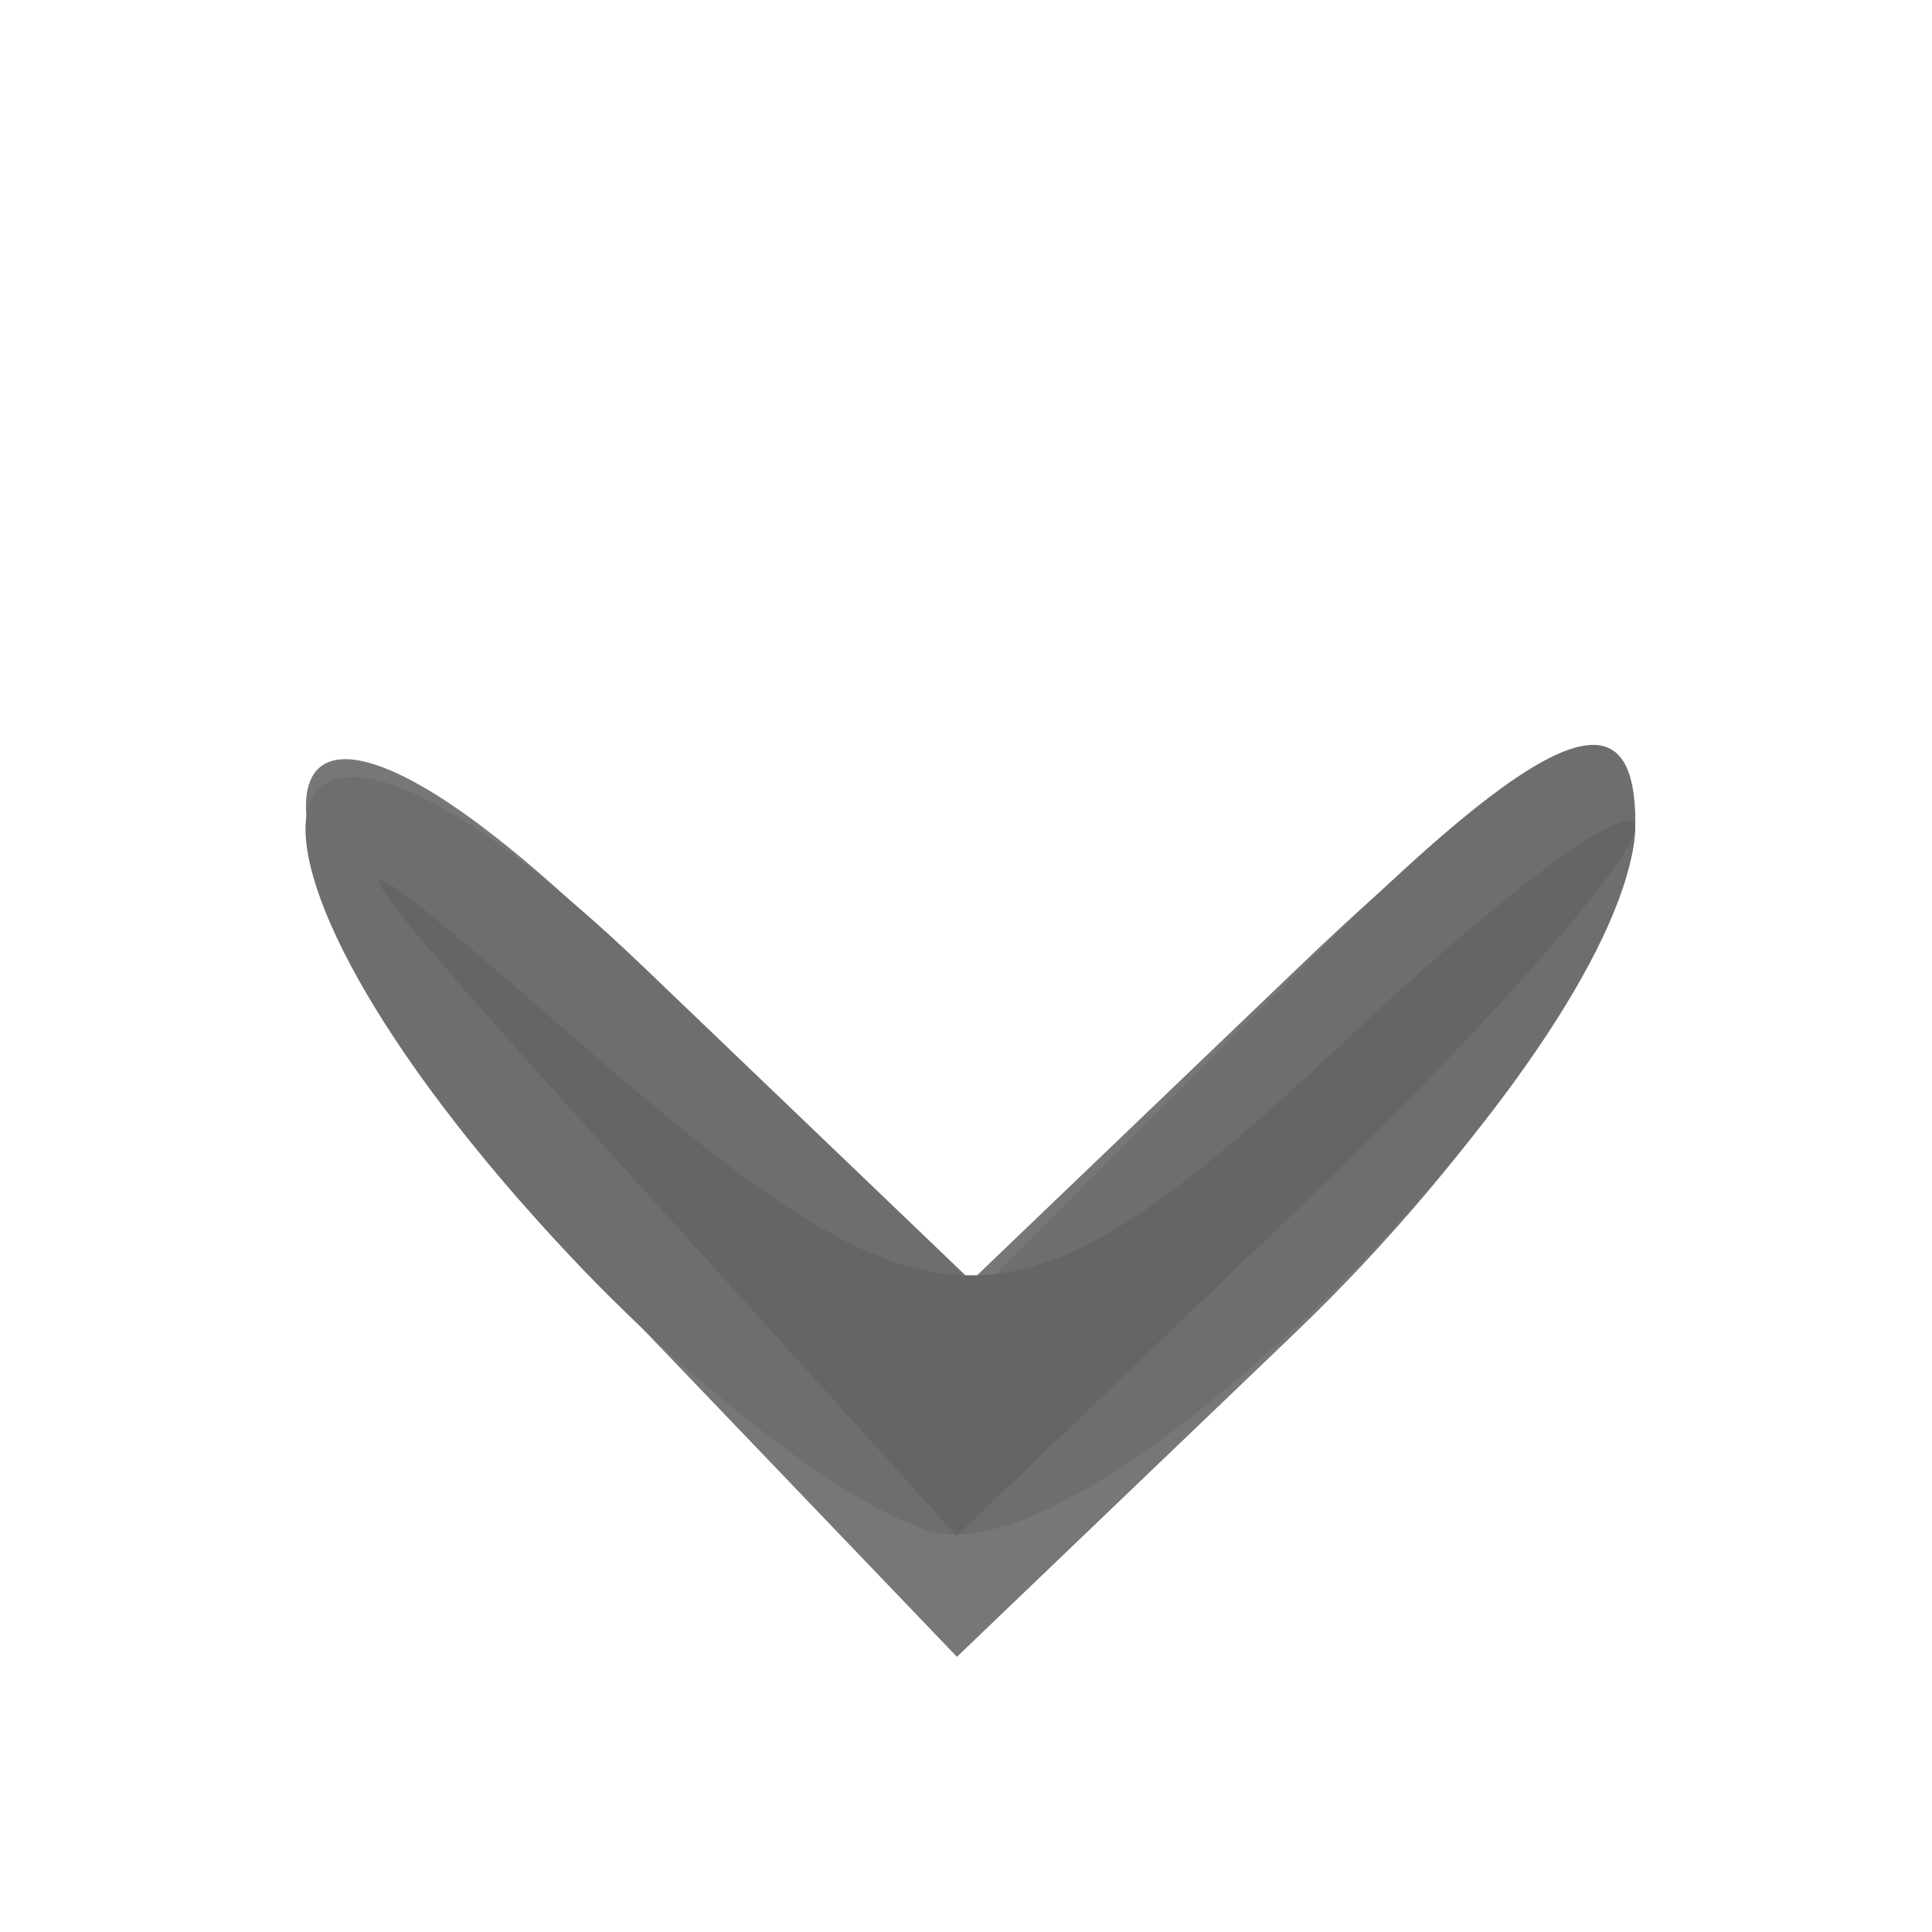
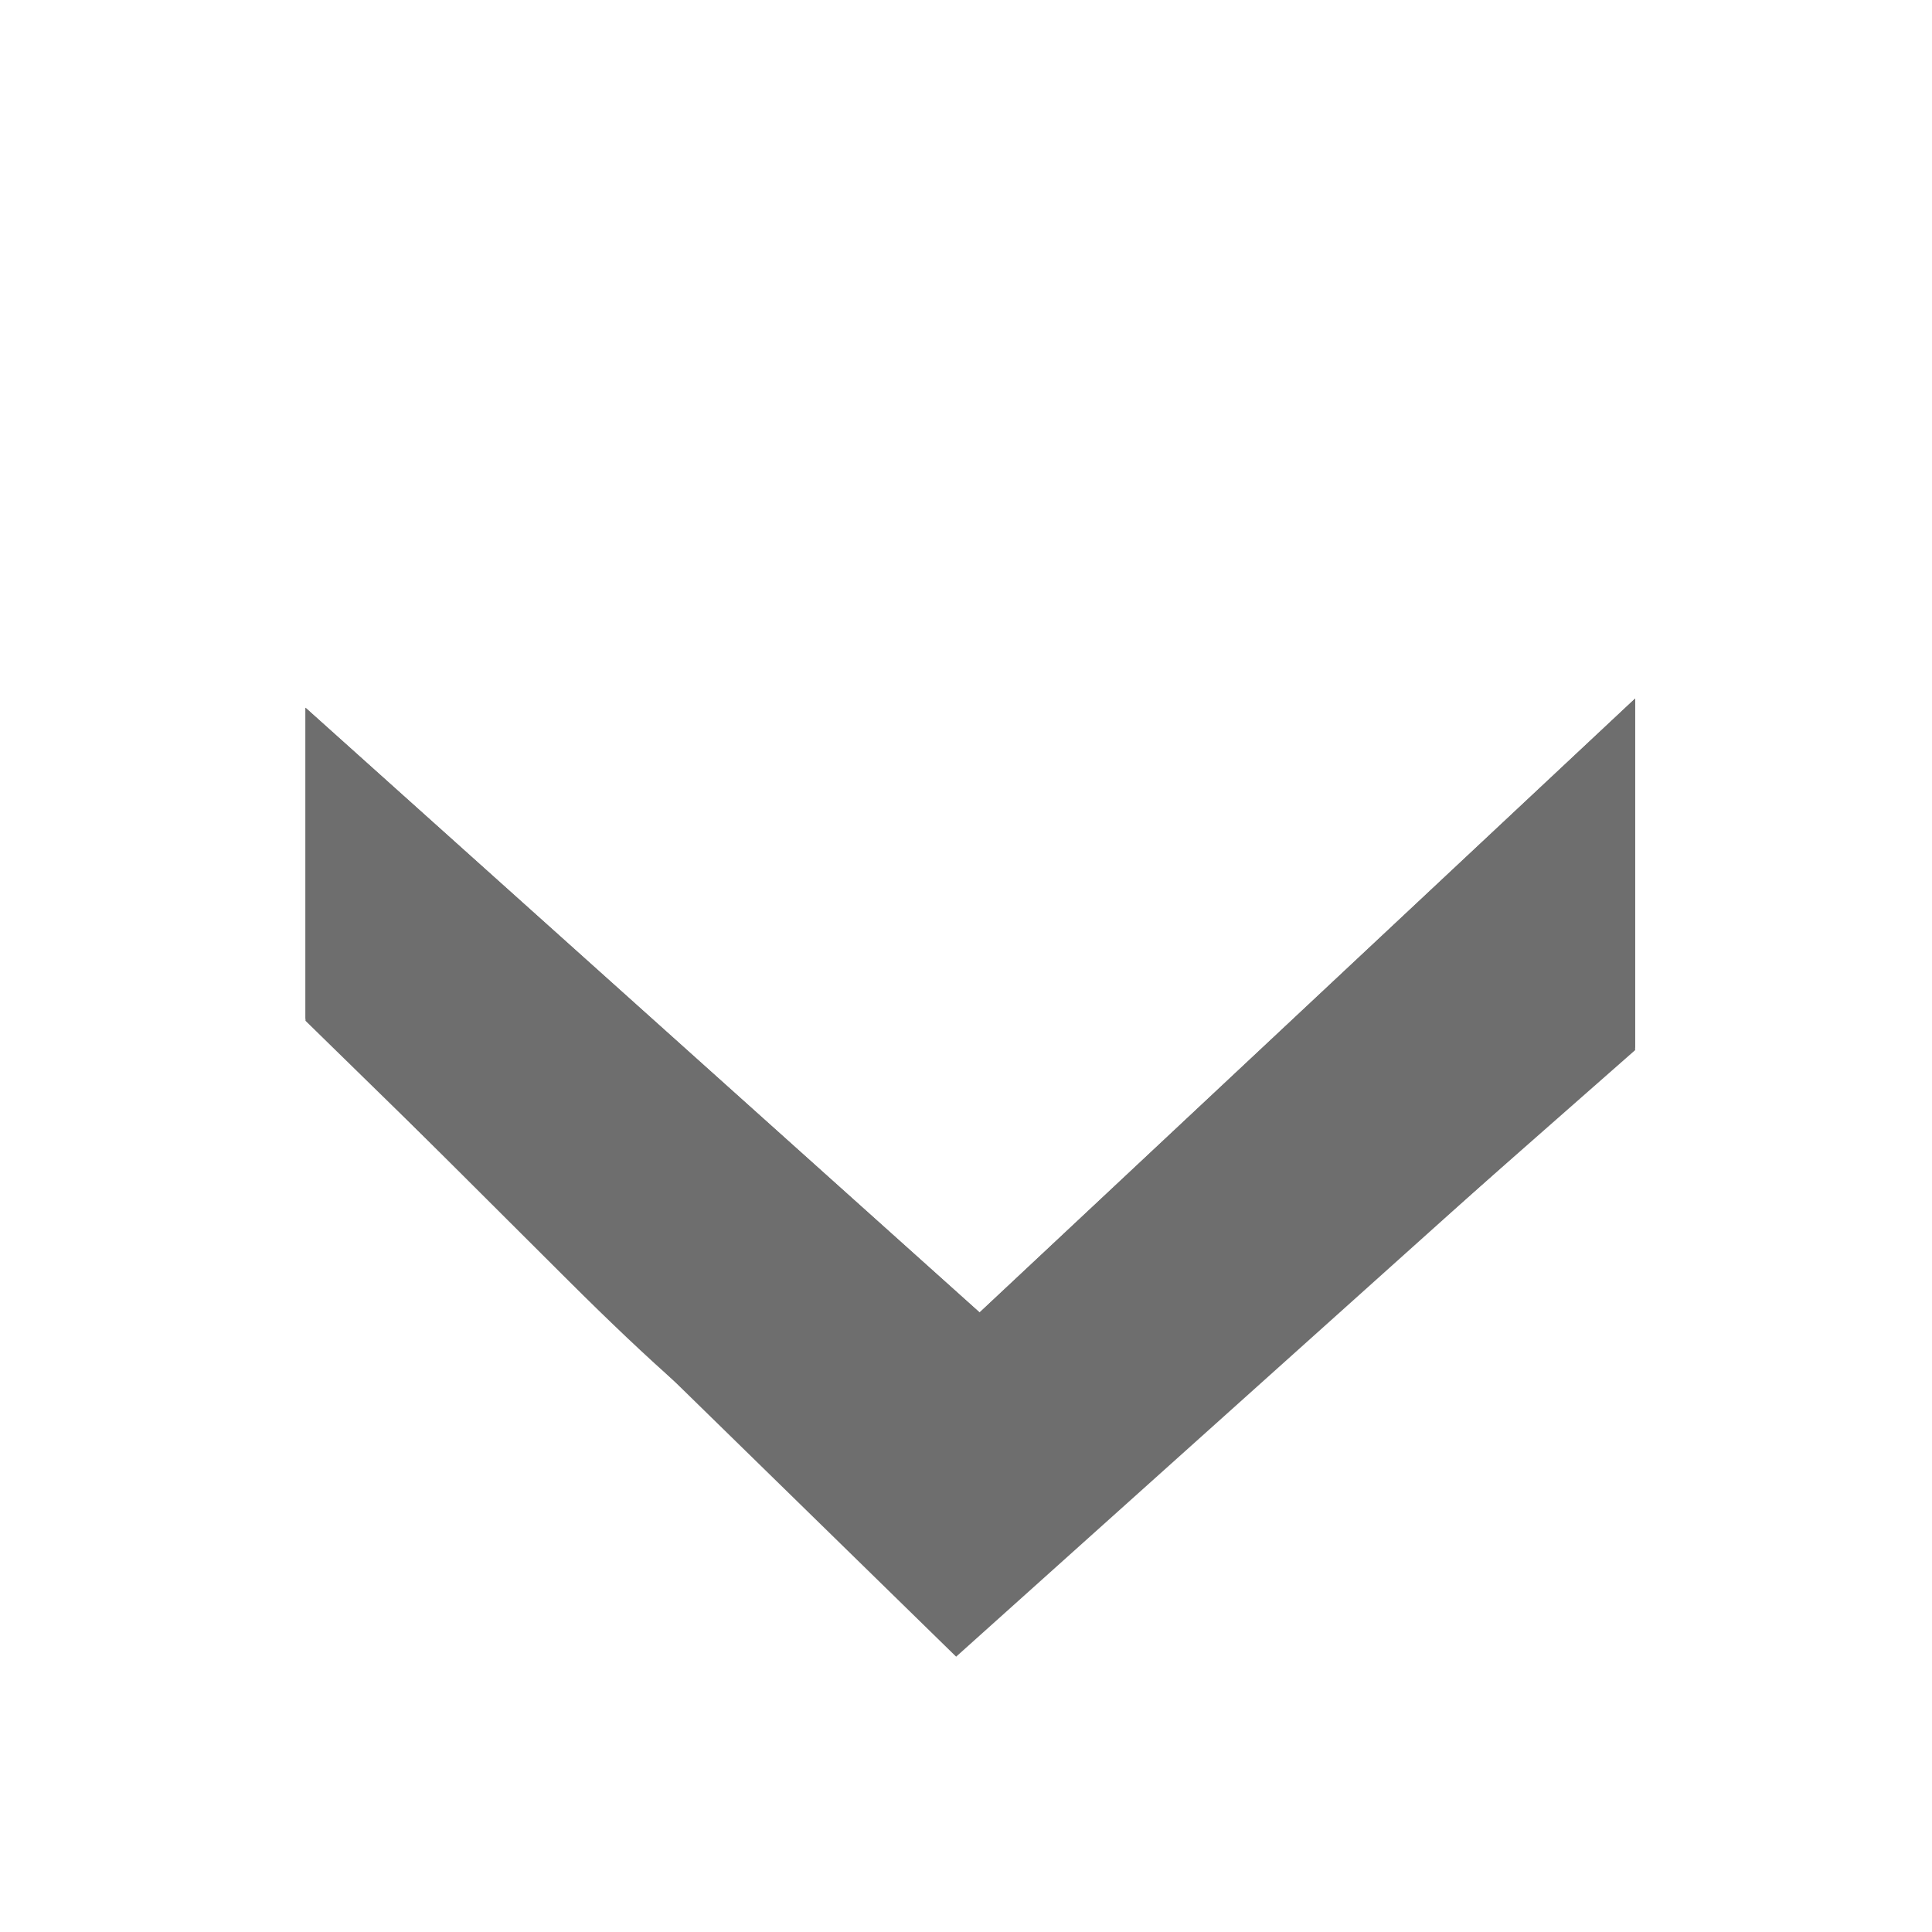
<svg xmlns="http://www.w3.org/2000/svg" id="svg3826" version="1.1" width="16" height="16">
  <defs id="defs3830" />
-   <g id="g3880" transform="translate(24.40678,-1.016949)">
-     <path style="fill:#777777" d="m -19.173,11.928 c -3.613,-3.771 -3.594,-6.556 0.021,-2.942 l 2.712,2.712 2.788,-2.671 c 1.958,-1.876 2.788,-2.225 2.788,-1.171 0,0.825 -1.264,2.711 -2.809,4.191 l -2.809,2.691 -2.691,-2.809 z" id="path3886" />
-     <path style="fill:#6e6e6e" d="m -19.69,11.414 c -3.264,-3.474 -2.721,-5.584 0.614,-2.388 l 2.788,2.671 2.712,-2.712 c 1.954,-1.954 2.712,-2.278 2.712,-1.159 0,1.697 -4.018,5.902 -5.64,5.902 -0.556,0 -1.99,-1.042 -3.186,-2.314 z" id="path3884" />
-     <path style="fill:#656565" d="m -19.423,10.487 c -2.356,-2.604 -2.431,-2.803 -0.377,-1.004 3.173,2.779 3.733,2.786 6.621,0.072 1.273,-1.196 2.314,-1.955 2.314,-1.687 0,0.268 -1.264,1.698 -2.809,3.178 l -2.809,2.691 -2.941,-3.25 z" id="path3882" />
+   <g id="g6344" transform="matrix(1.06783,0,0,1,0.5278182,-0.350171)">
+     <path style="fill:#6e6e6e;fill-opacity:1" d="M 4.398,11.437 1.875,8.804 l 0,-1.296 0,-1.296 2.614,2.504 2.614,2.504 2.542,-2.542 2.542,-2.542 0,1.444 0,1.444 -2.633,2.523 -2.633,2.523 -2.523,-2.633 z" id="path6350" />
+     <path style="fill:#6e6e6e" d="M 3.913,10.955 1.875,8.785 l 0,-1.287 0,-1.287 2.614,2.504 2.614,2.504 2.542,-2.542 2.542,-2.542 0,1.456 0,1.456 -2.17,2.038 C 7.279,13.659 6.437,13.641 3.913,10.955 Z" id="path6348" />
  </g>
</svg>
